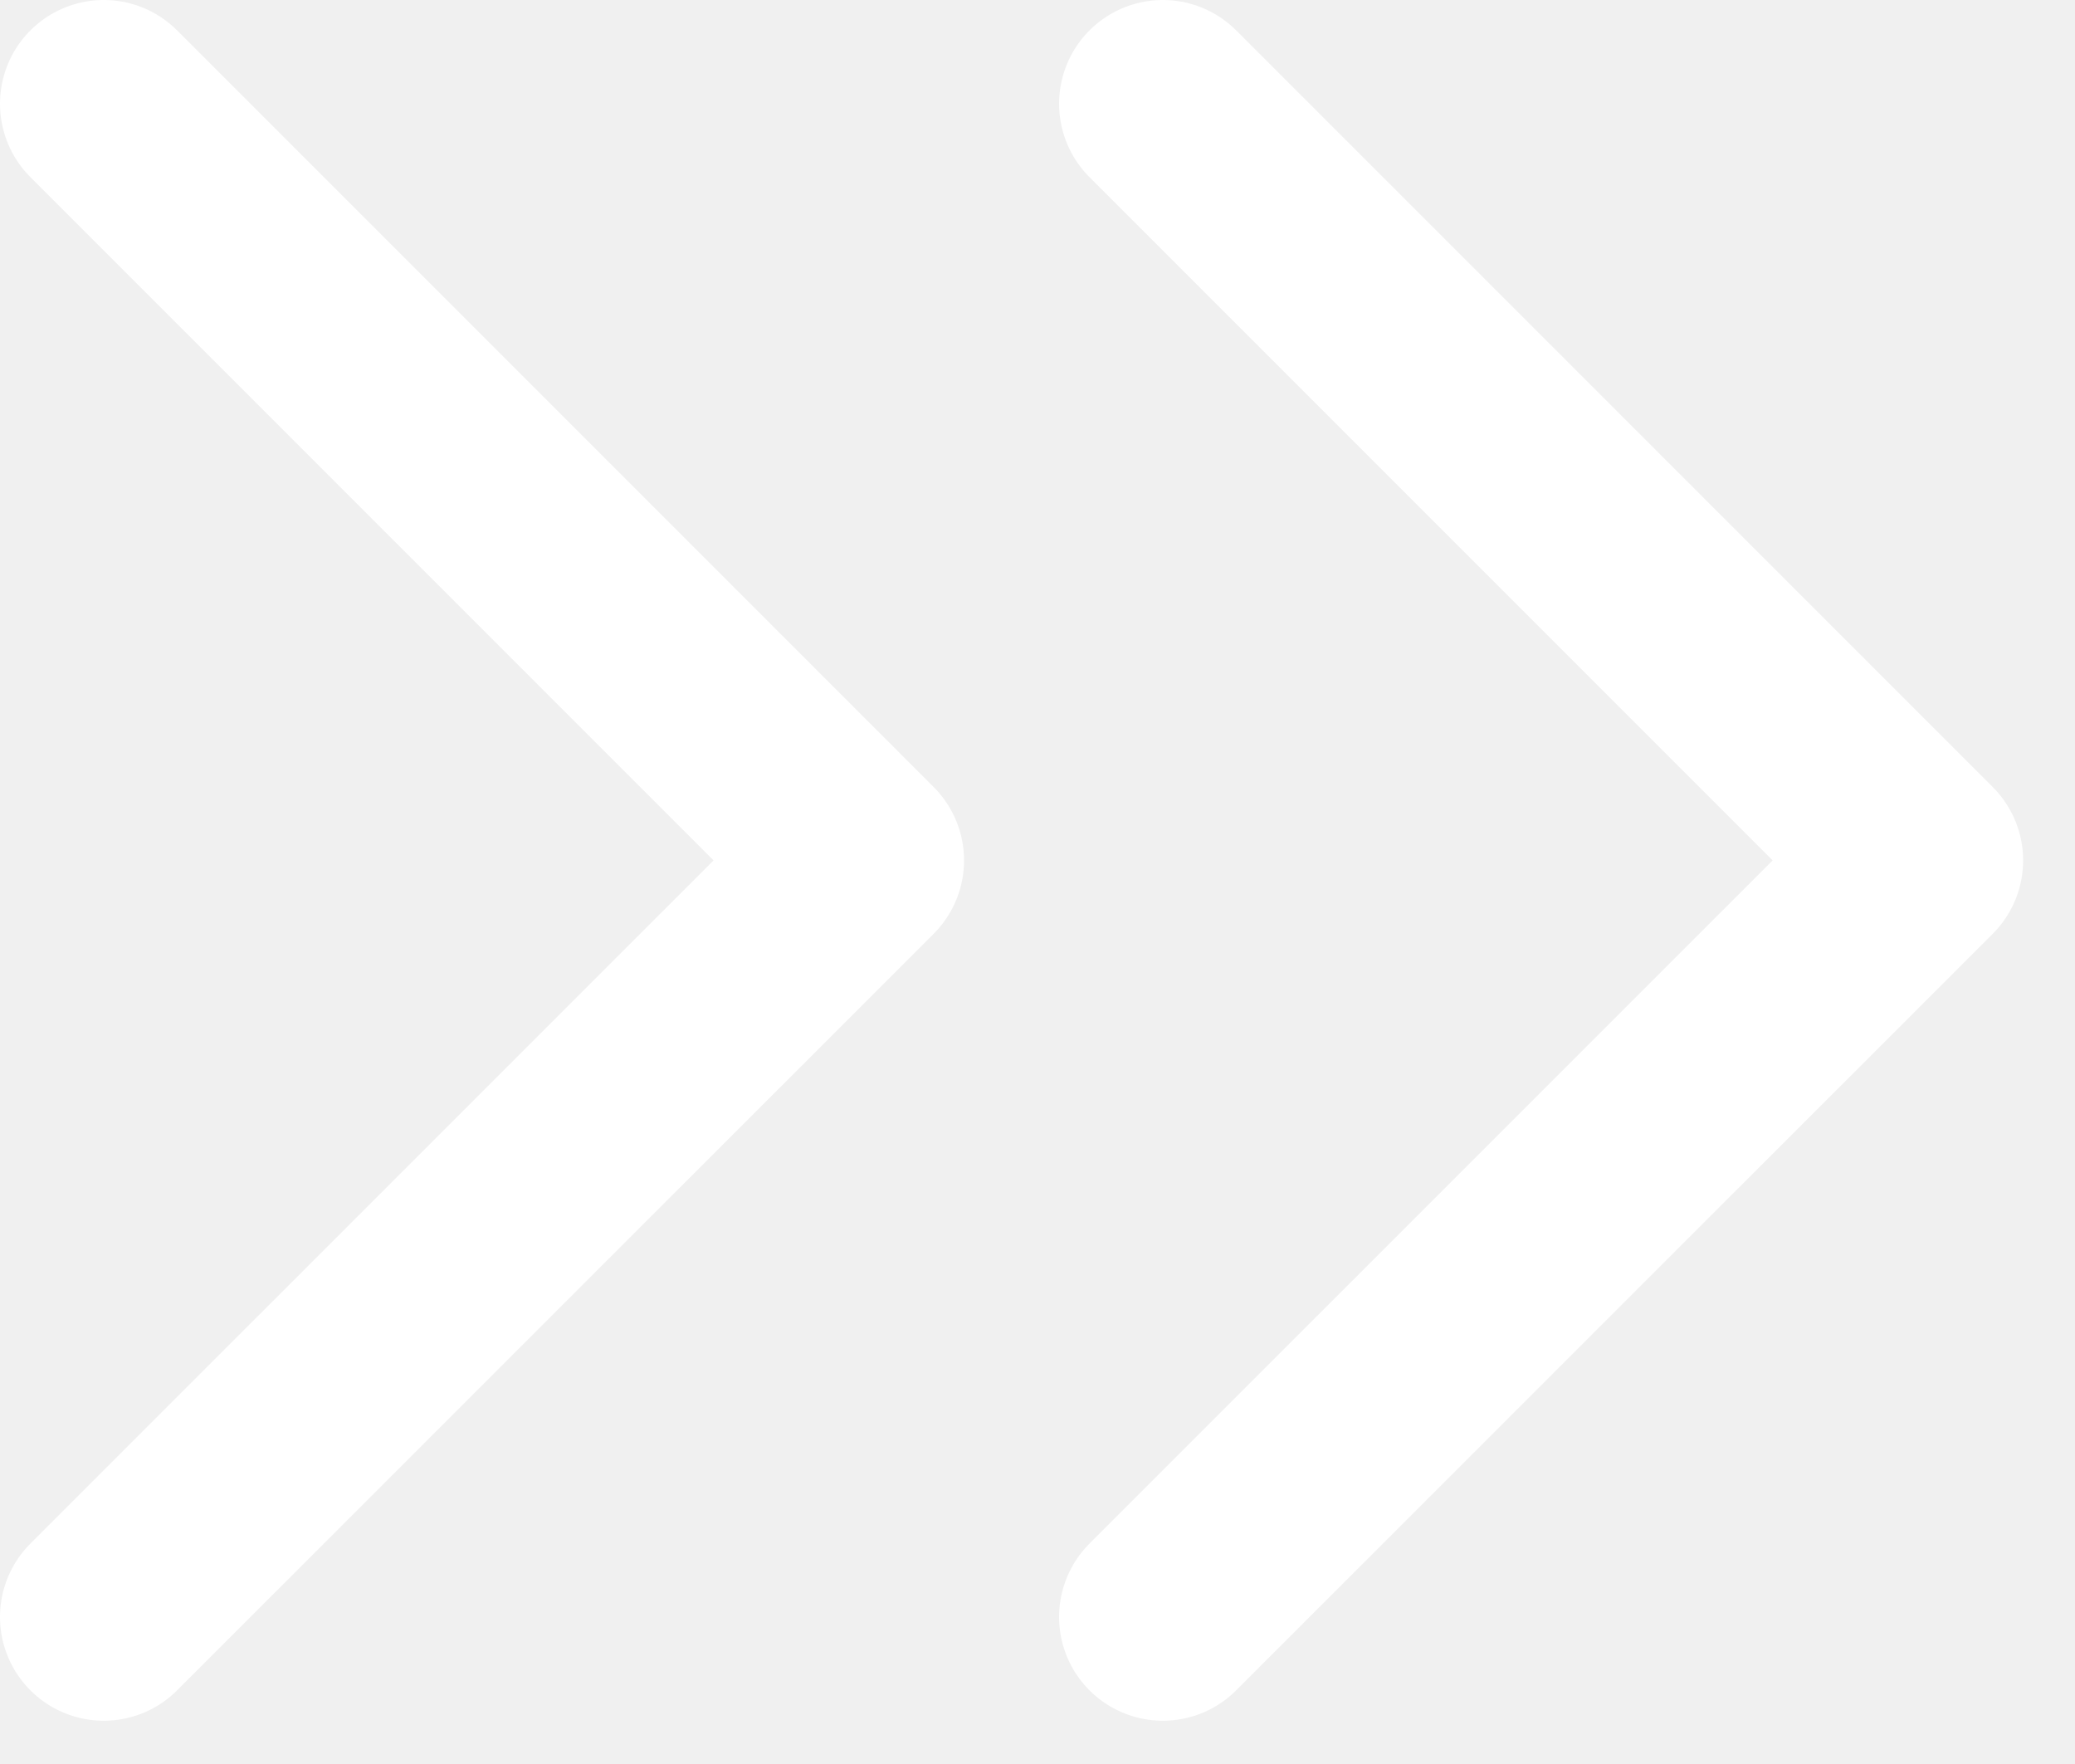
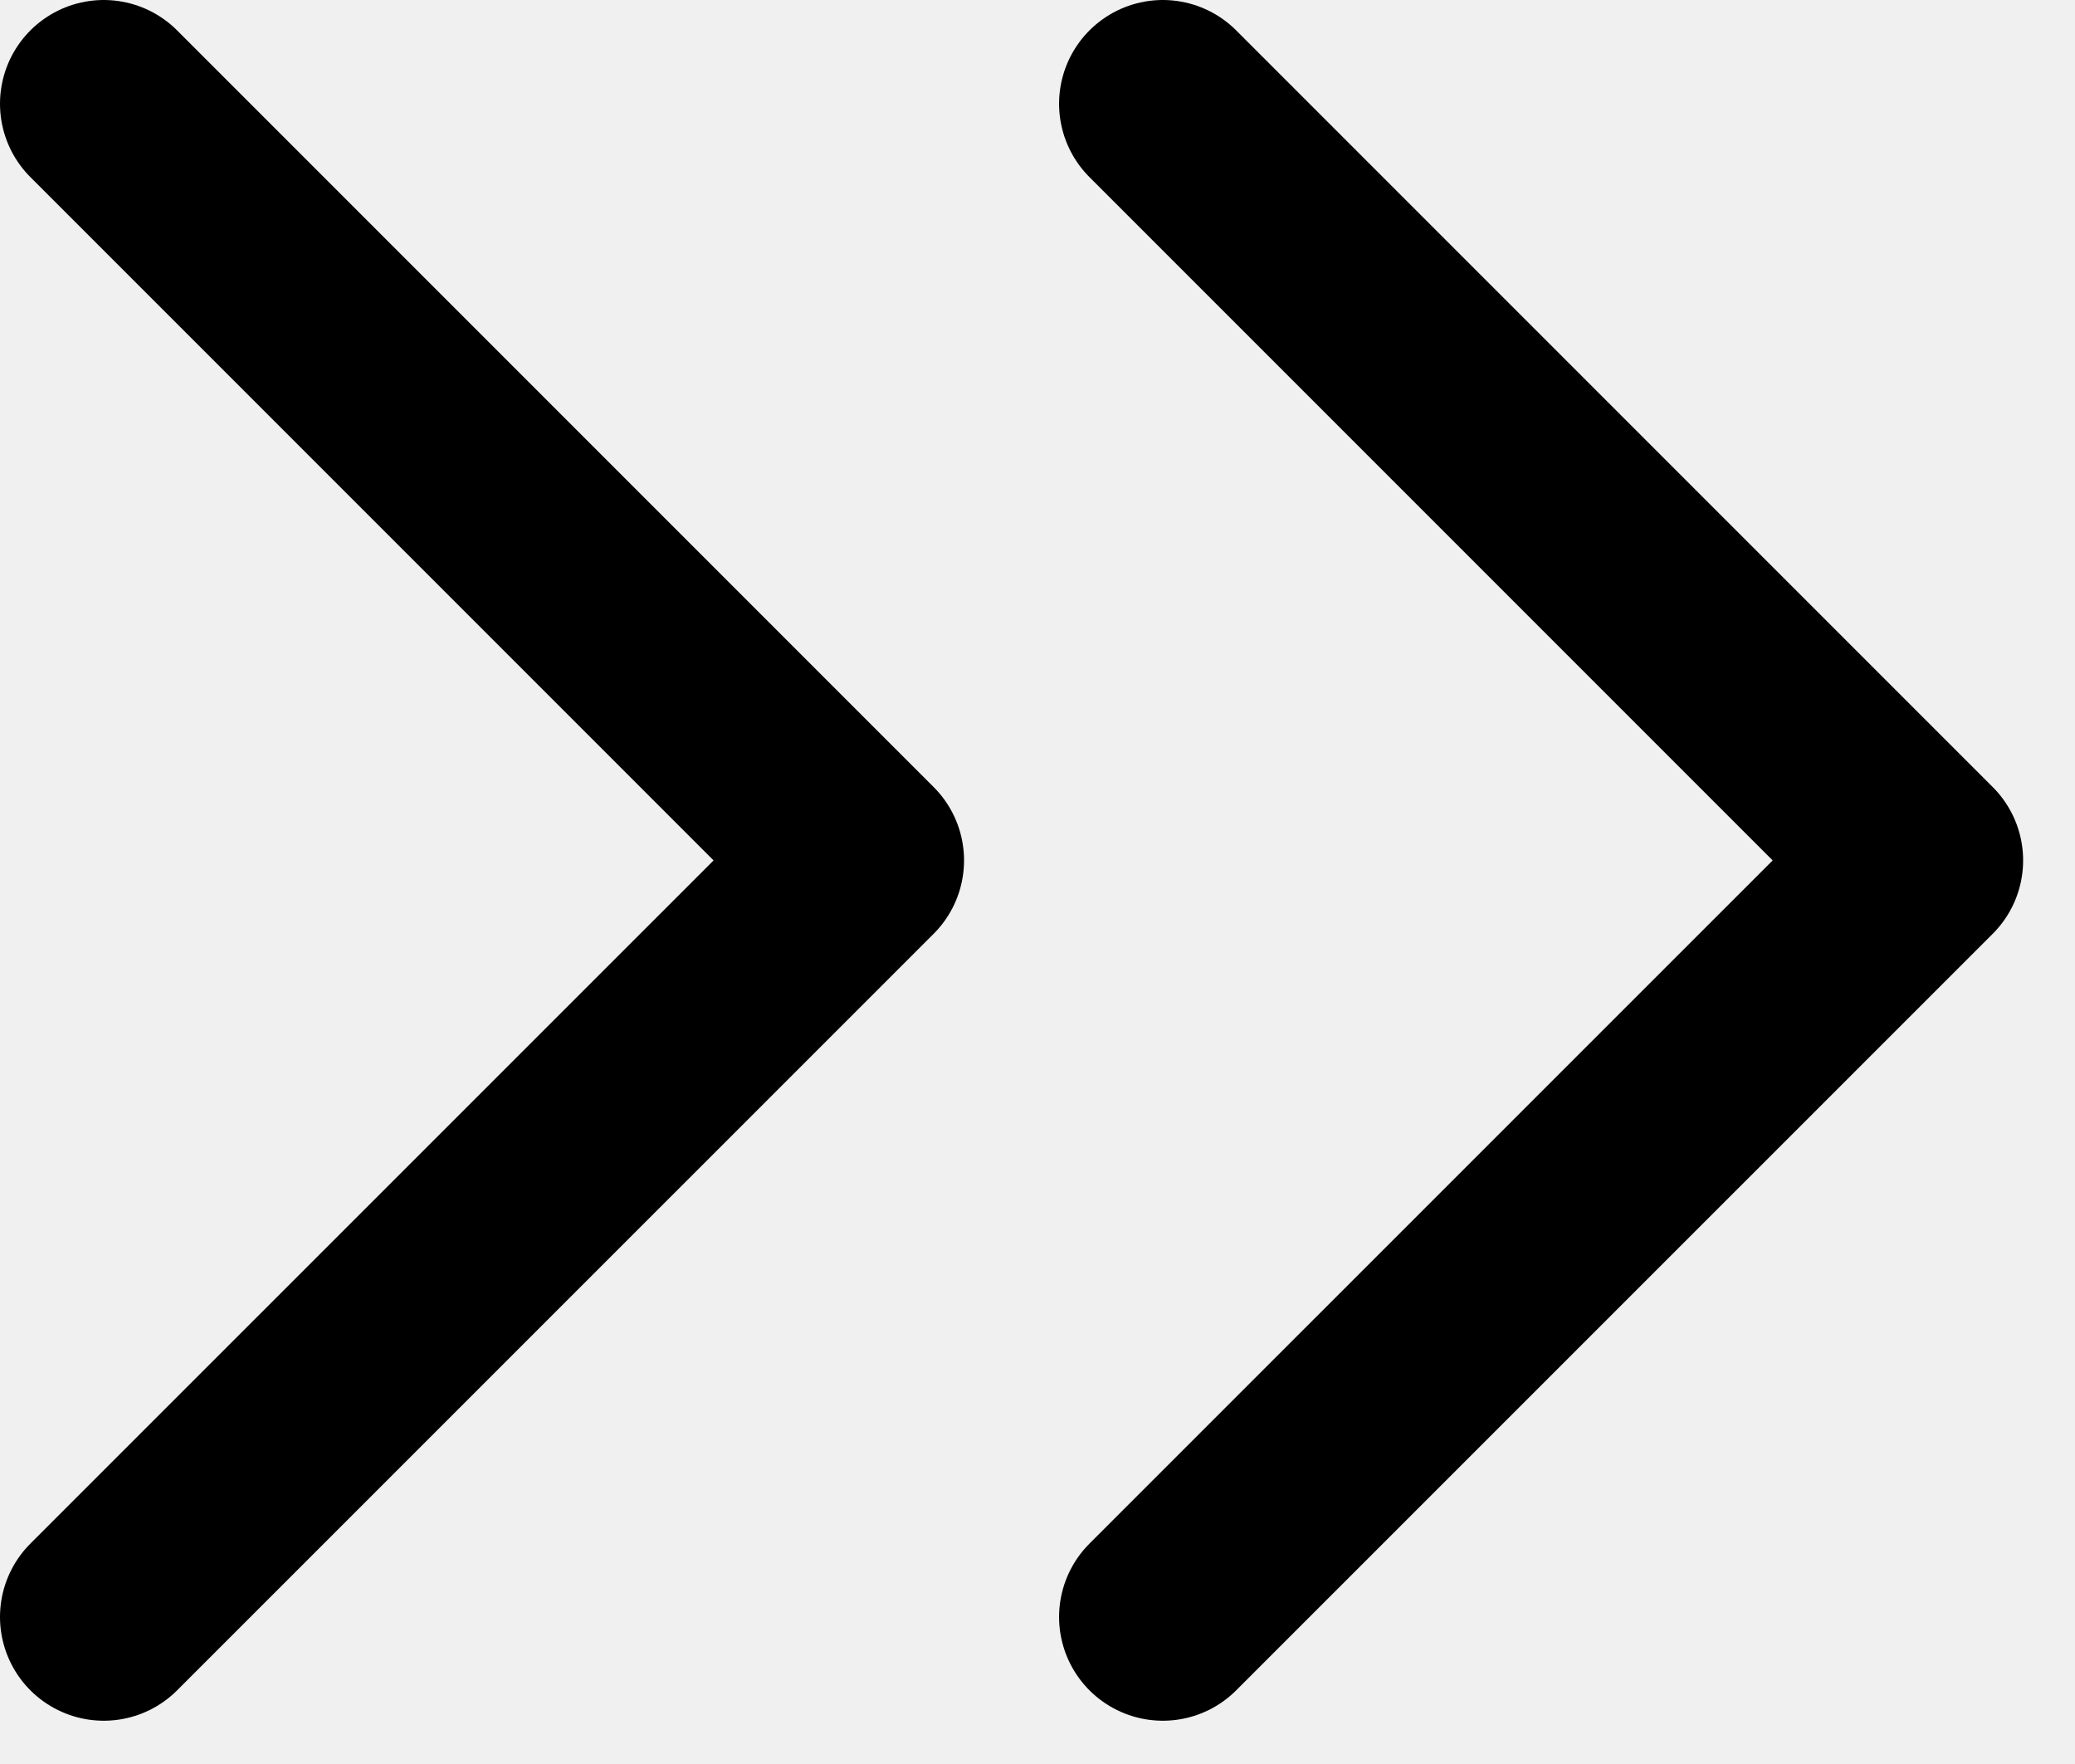
<svg xmlns="http://www.w3.org/2000/svg" width="20" height="17" viewBox="0 0 20 17" fill="none">
-   <path d="M11.208 15.583L18.5 8.292L11.208 1M1 15.583L8.292 8.292L1 1" stroke="white" stroke-width="2" stroke-linecap="round" stroke-linejoin="round" />
+   <path d="M11.208 15.583L18.5 8.292L11.208 1M1 15.583L8.292 8.292L1 1" stroke="currentColor" stroke-width="2" stroke-linecap="round" stroke-linejoin="round" />
</svg>
